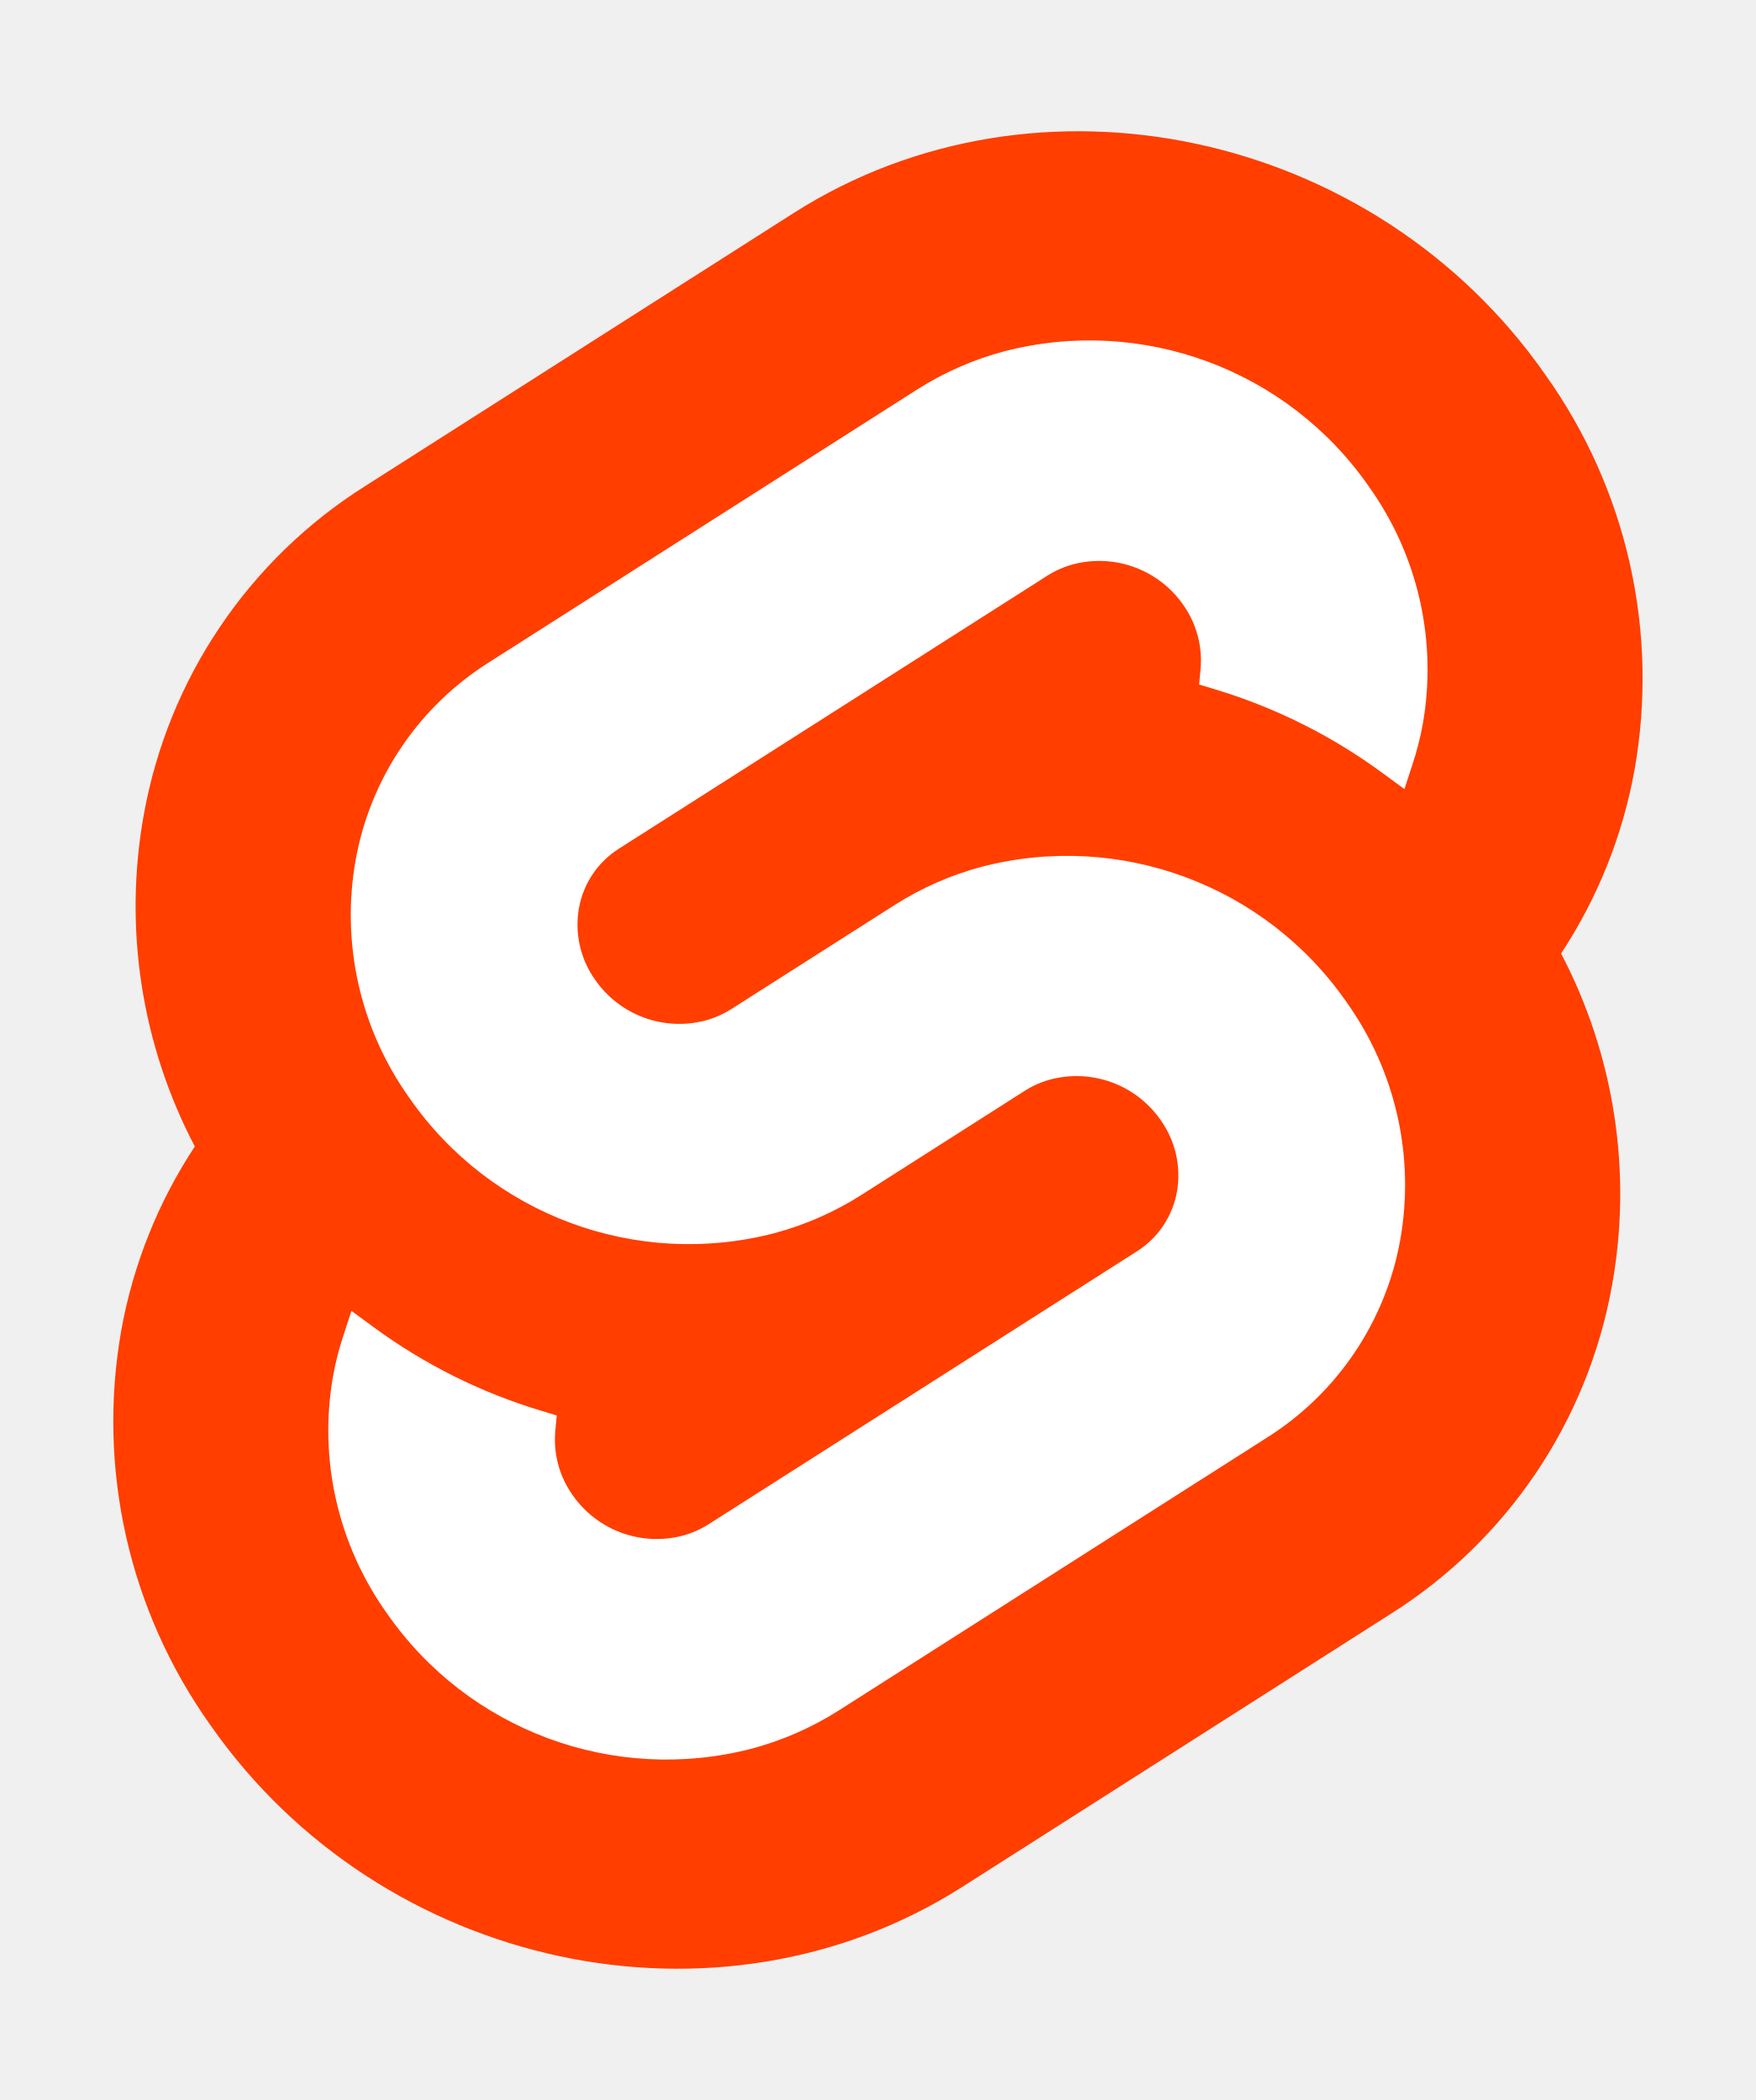
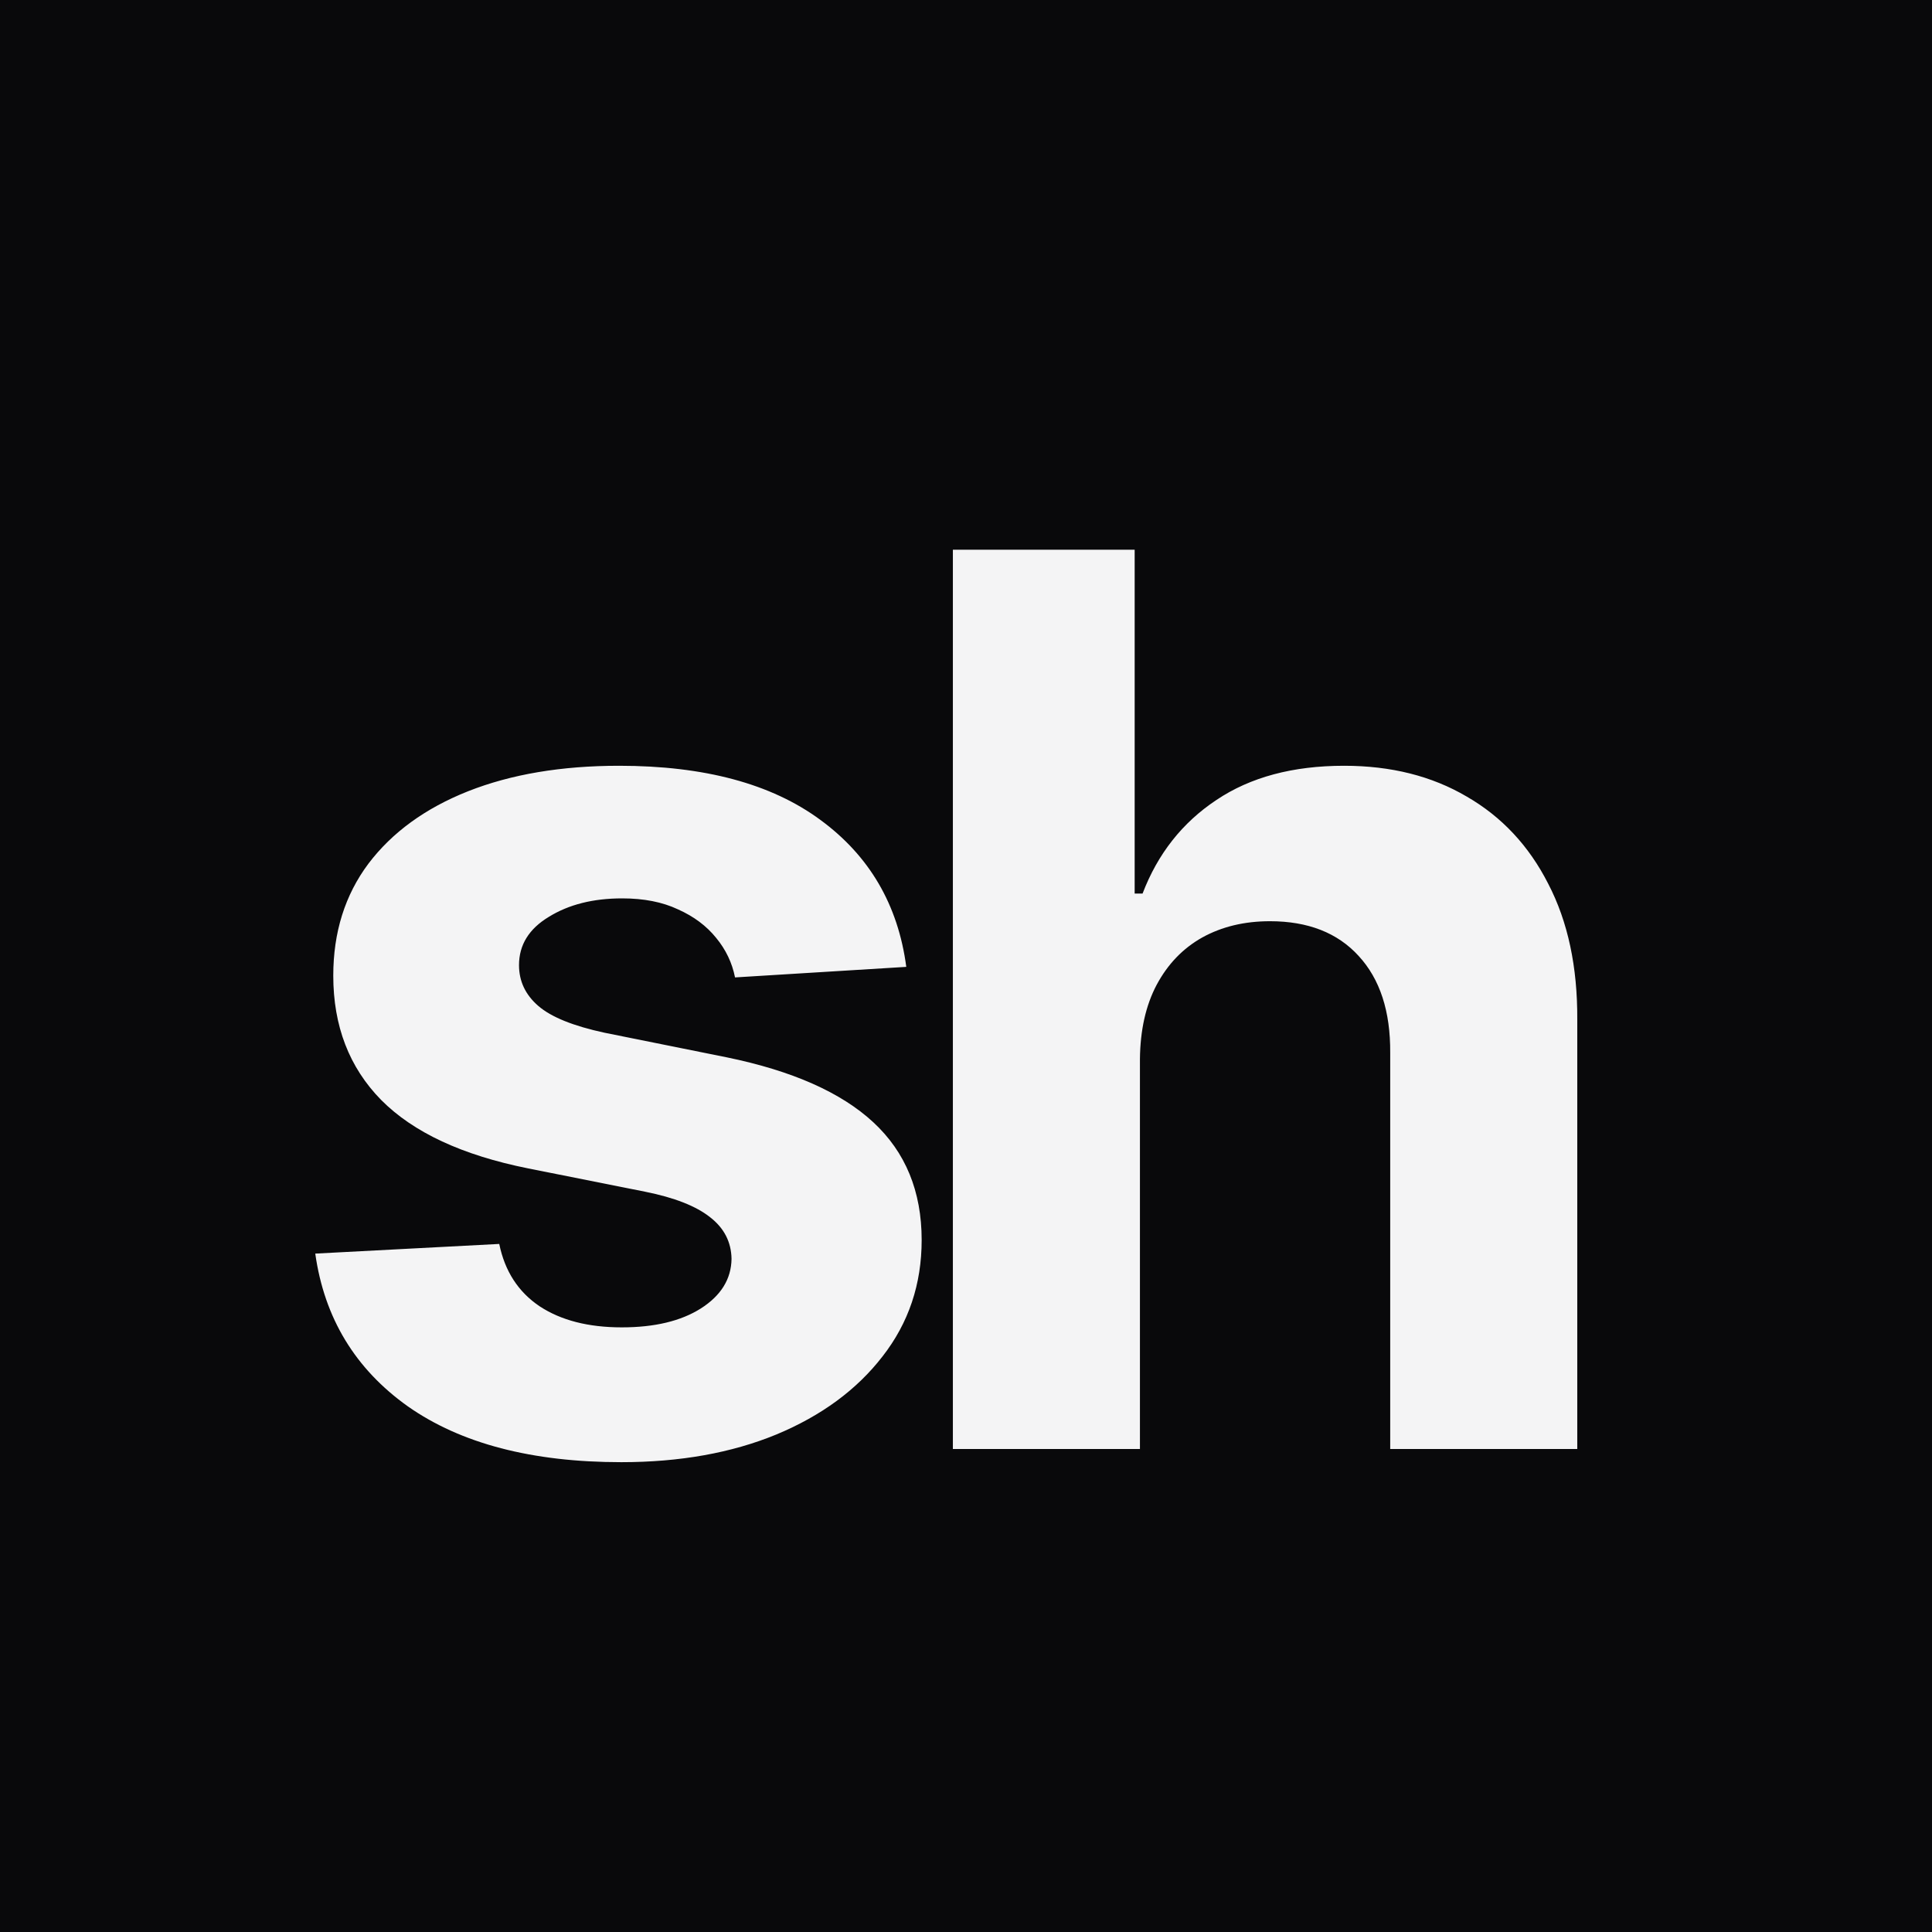
- <svg xmlns="http://www.w3.org/2000/svg" width="107" height="128" viewBox="0 0 107 128">
-   <path d="M94.157 22.819c-10.4-14.885-30.94-19.297-45.792-9.835L22.282 29.608A29.92 29.92 0 0 0 8.764 49.65a31.5 31.5 0 0 0 3.108 20.231 30 30 0 0 0-4.477 11.183 31.9 31.9 0 0 0 5.448 24.116c10.402 14.887 30.942 19.297 45.791 9.835l26.083-16.624A29.92 29.92 0 0 0 98.235 78.35a31.53 31.53 0 0 0-3.105-20.232 30 30 0 0 0 4.474-11.182 31.88 31.88 0 0 0-5.447-24.116" style="fill:#ff3e00" />
-   <path d="M45.817 106.582a20.72 20.72 0 0 1-22.237-8.243 19.17 19.17 0 0 1-3.277-14.503 18 18 0 0 1 .624-2.435l.49-1.498 1.337.981a33.6 33.6 0 0 0 10.203 5.098l.97.294-.09.968a5.85 5.85 0 0 0 1.052 3.878 6.24 6.24 0 0 0 6.695 2.485 5.8 5.8 0 0 0 1.603-.704L69.27 76.28a5.43 5.43 0 0 0 2.45-3.631 5.8 5.8 0 0 0-.987-4.371 6.24 6.24 0 0 0-6.698-2.487 5.7 5.7 0 0 0-1.6.704l-9.953 6.345a19 19 0 0 1-5.296 2.326 20.72 20.72 0 0 1-22.237-8.243 19.17 19.17 0 0 1-3.277-14.502 17.99 17.99 0 0 1 8.13-12.052l26.081-16.623a19 19 0 0 1 5.3-2.329 20.72 20.72 0 0 1 22.237 8.243 19.17 19.17 0 0 1 3.277 14.503 18 18 0 0 1-.624 2.435l-.49 1.498-1.337-.98a33.6 33.6 0 0 0-10.203-5.1l-.97-.294.09-.968a5.86 5.86 0 0 0-1.052-3.878 6.24 6.24 0 0 0-6.696-2.485 5.8 5.8 0 0 0-1.602.704L37.73 51.72a5.42 5.42 0 0 0-2.449 3.63 5.79 5.79 0 0 0 .986 4.372 6.24 6.24 0 0 0 6.698 2.486 5.8 5.8 0 0 0 1.602-.704l9.952-6.342a19 19 0 0 1 5.295-2.328 20.72 20.72 0 0 1 22.237 8.242 19.17 19.17 0 0 1 3.277 14.503 18 18 0 0 1-8.13 12.053l-26.081 16.622a19 19 0 0 1-5.3 2.328" style="fill:#fff" />
+ <svg xmlns="http://www.w3.org/2000/svg" width="100" height="100" viewBox="0 0 100 100" fill="none">
+   <g clip-path="url(#clip0_7_8)">
+     <rect width="100" height="100" fill="#09090B" />
+     <path d="M46.909 50.045L38.045 50.591C37.894 49.833 37.568 49.151 37.068 48.545C36.568 47.924 35.909 47.432 35.091 47.068C34.288 46.689 33.326 46.5 32.205 46.5C30.704 46.5 29.439 46.818 28.409 47.455C27.379 48.076 26.864 48.909 26.864 49.955C26.864 50.788 27.197 51.492 27.864 52.068C28.53 52.644 29.674 53.106 31.296 53.455L37.614 54.727C41.008 55.424 43.538 56.545 45.205 58.091C46.871 59.636 47.705 61.667 47.705 64.182C47.705 66.47 47.03 68.477 45.682 70.204C44.349 71.932 42.515 73.28 40.182 74.25C37.864 75.204 35.189 75.682 32.159 75.682C27.538 75.682 23.856 74.72 21.114 72.796C18.386 70.856 16.788 68.22 16.318 64.886L25.841 64.386C26.129 65.796 26.826 66.871 27.932 67.614C29.038 68.341 30.454 68.704 32.182 68.704C33.879 68.704 35.242 68.379 36.273 67.727C37.318 67.061 37.849 66.204 37.864 65.159C37.849 64.28 37.477 63.561 36.75 63C36.023 62.424 34.901 61.985 33.386 61.682L27.341 60.477C23.932 59.795 21.394 58.614 19.727 56.932C18.076 55.25 17.25 53.106 17.25 50.5C17.25 48.258 17.856 46.326 19.068 44.705C20.296 43.083 22.015 41.833 24.227 40.955C26.454 40.076 29.061 39.636 32.045 39.636C36.455 39.636 39.924 40.568 42.455 42.432C45 44.295 46.485 46.833 46.909 50.045ZM59.003 54.818V75H49.321V28.454H58.73V46.25H59.139C59.927 44.189 61.2 42.576 62.958 41.409C64.715 40.227 66.92 39.636 69.571 39.636C71.995 39.636 74.109 40.167 75.912 41.227C77.73 42.273 79.139 43.78 80.139 45.75C81.154 47.705 81.654 50.045 81.639 52.773V75H71.957V54.5C71.973 52.349 71.427 50.674 70.321 49.477C69.23 48.28 67.7 47.682 65.73 47.682C64.412 47.682 63.245 47.962 62.23 48.523C61.23 49.083 60.442 49.901 59.867 50.977C59.306 52.038 59.018 53.318 59.003 54.818Z" fill="#F4F4F5" />
+   </g>
+   <defs>
+     <clipPath id="clip0_7_8">
+       <rect width="100" height="100" fill="white" />
+     </clipPath>
+   </defs>
</svg>
